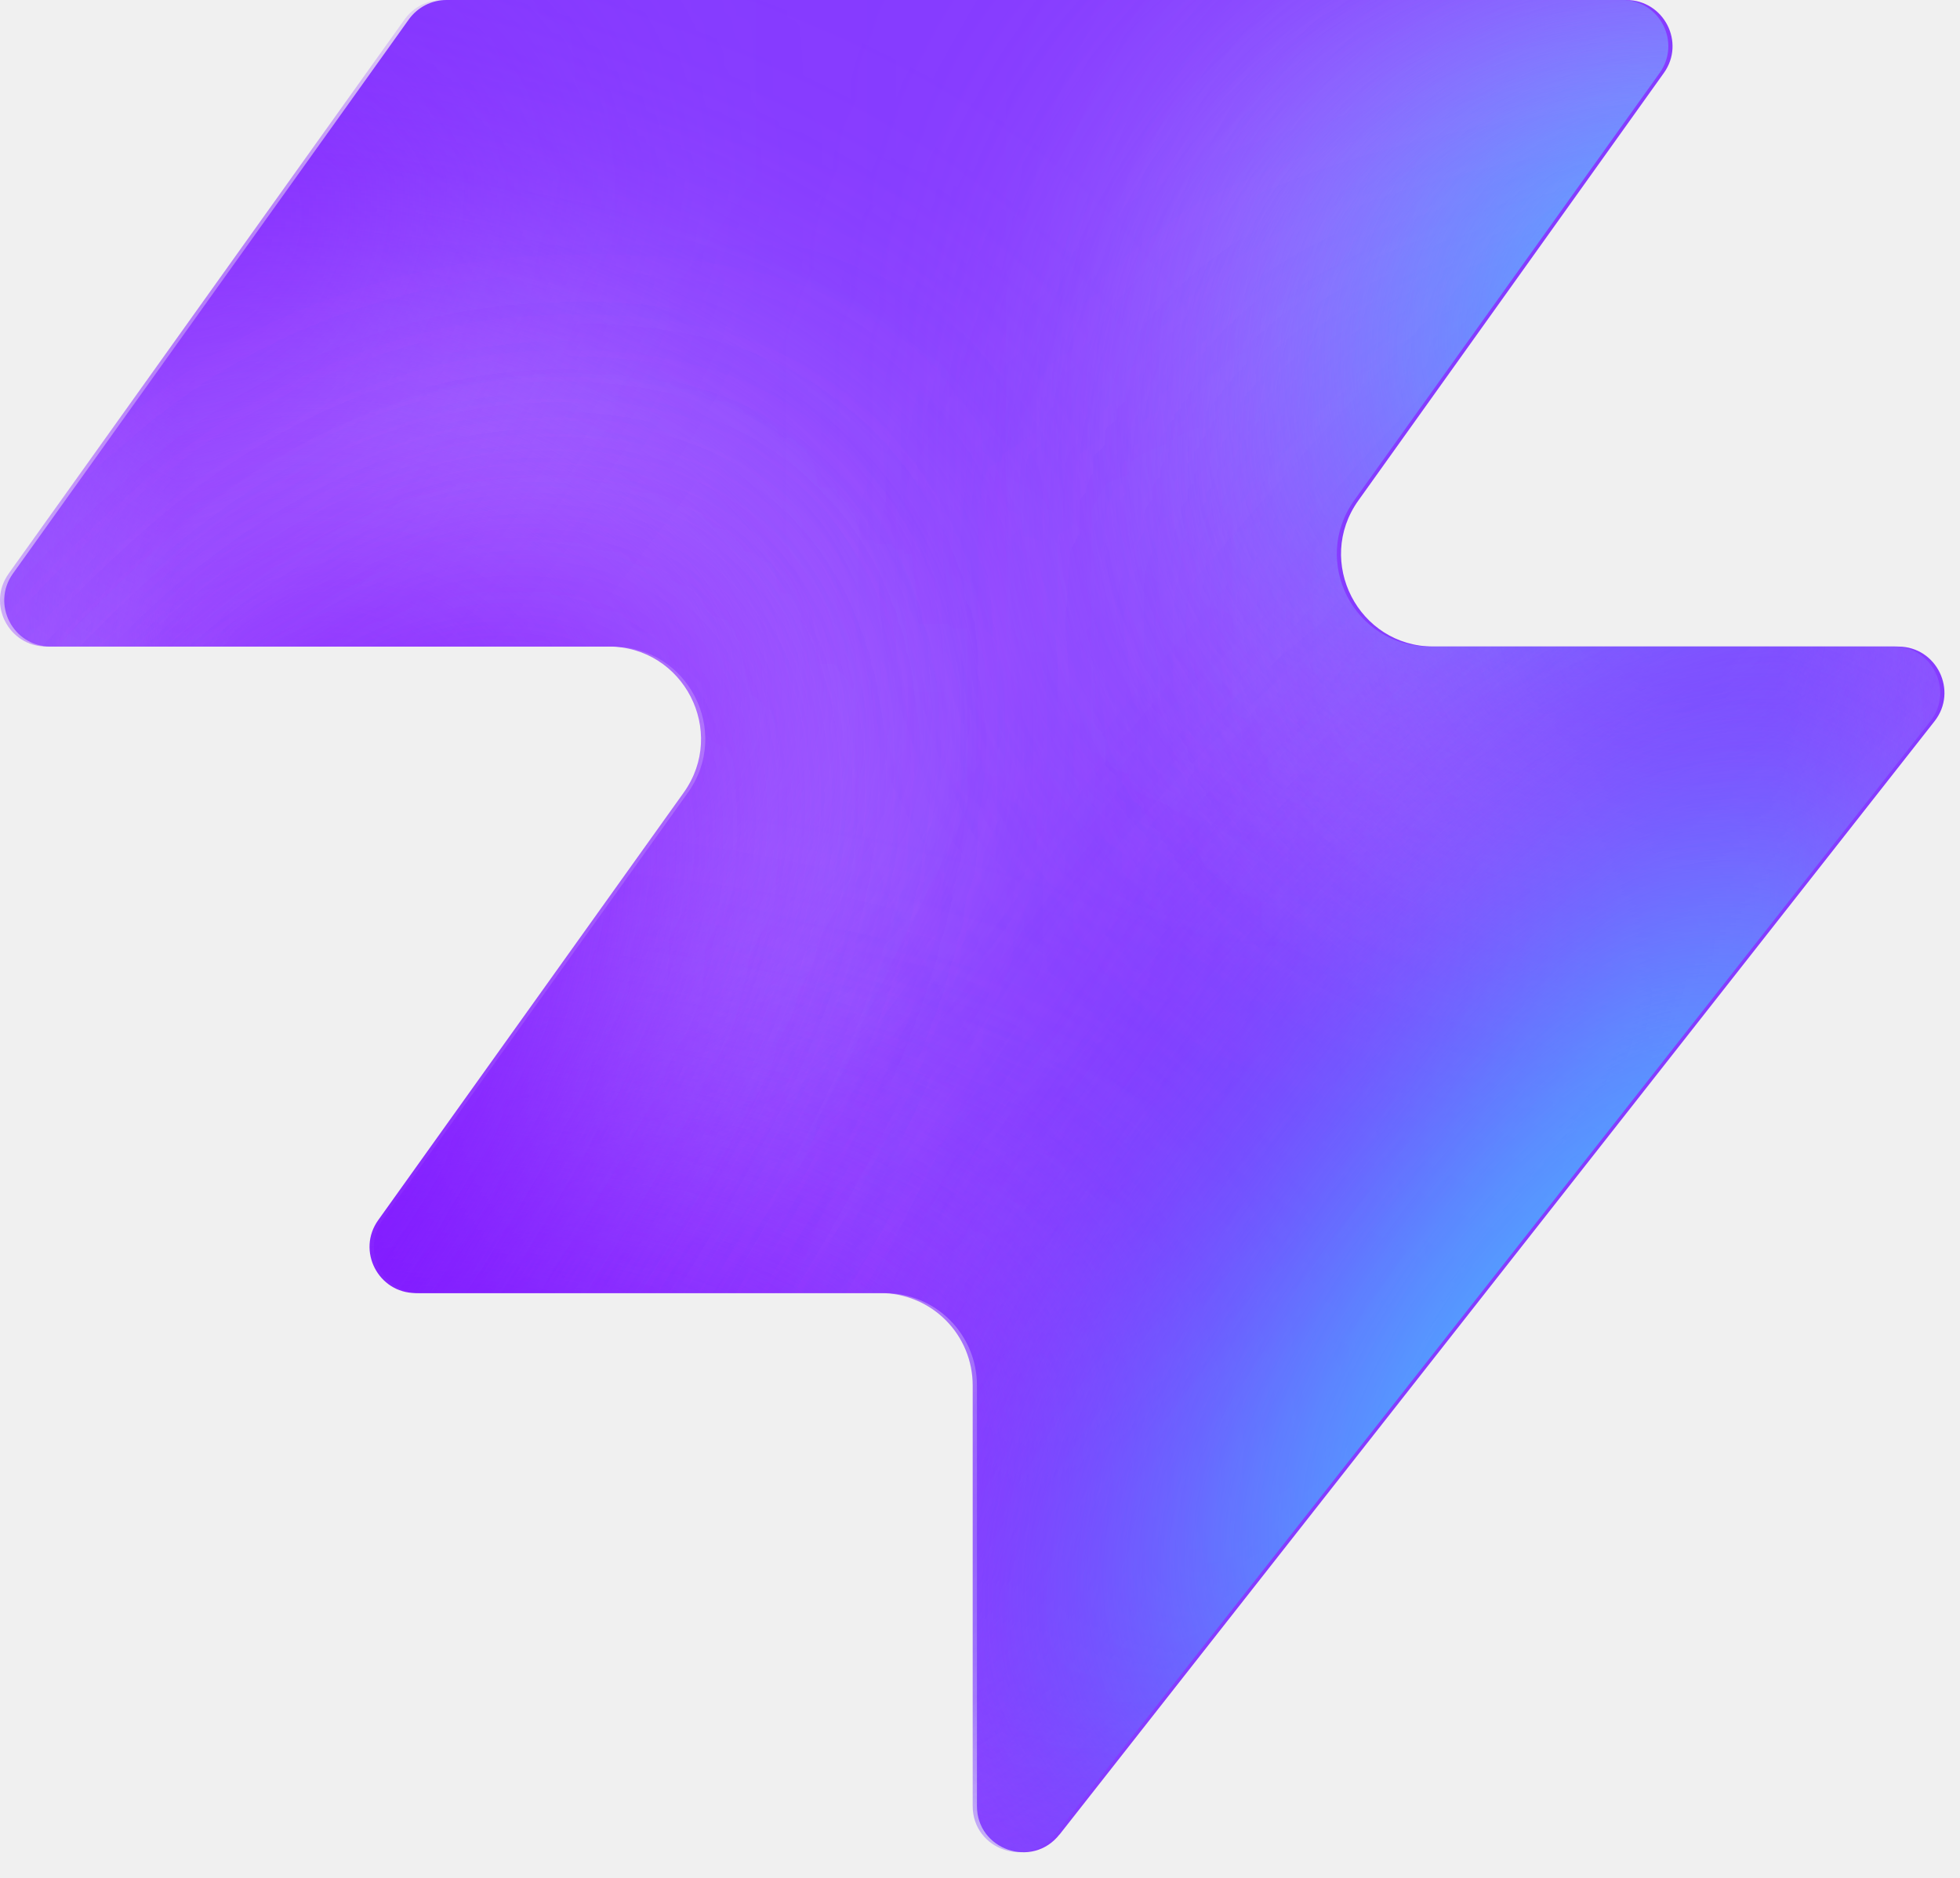
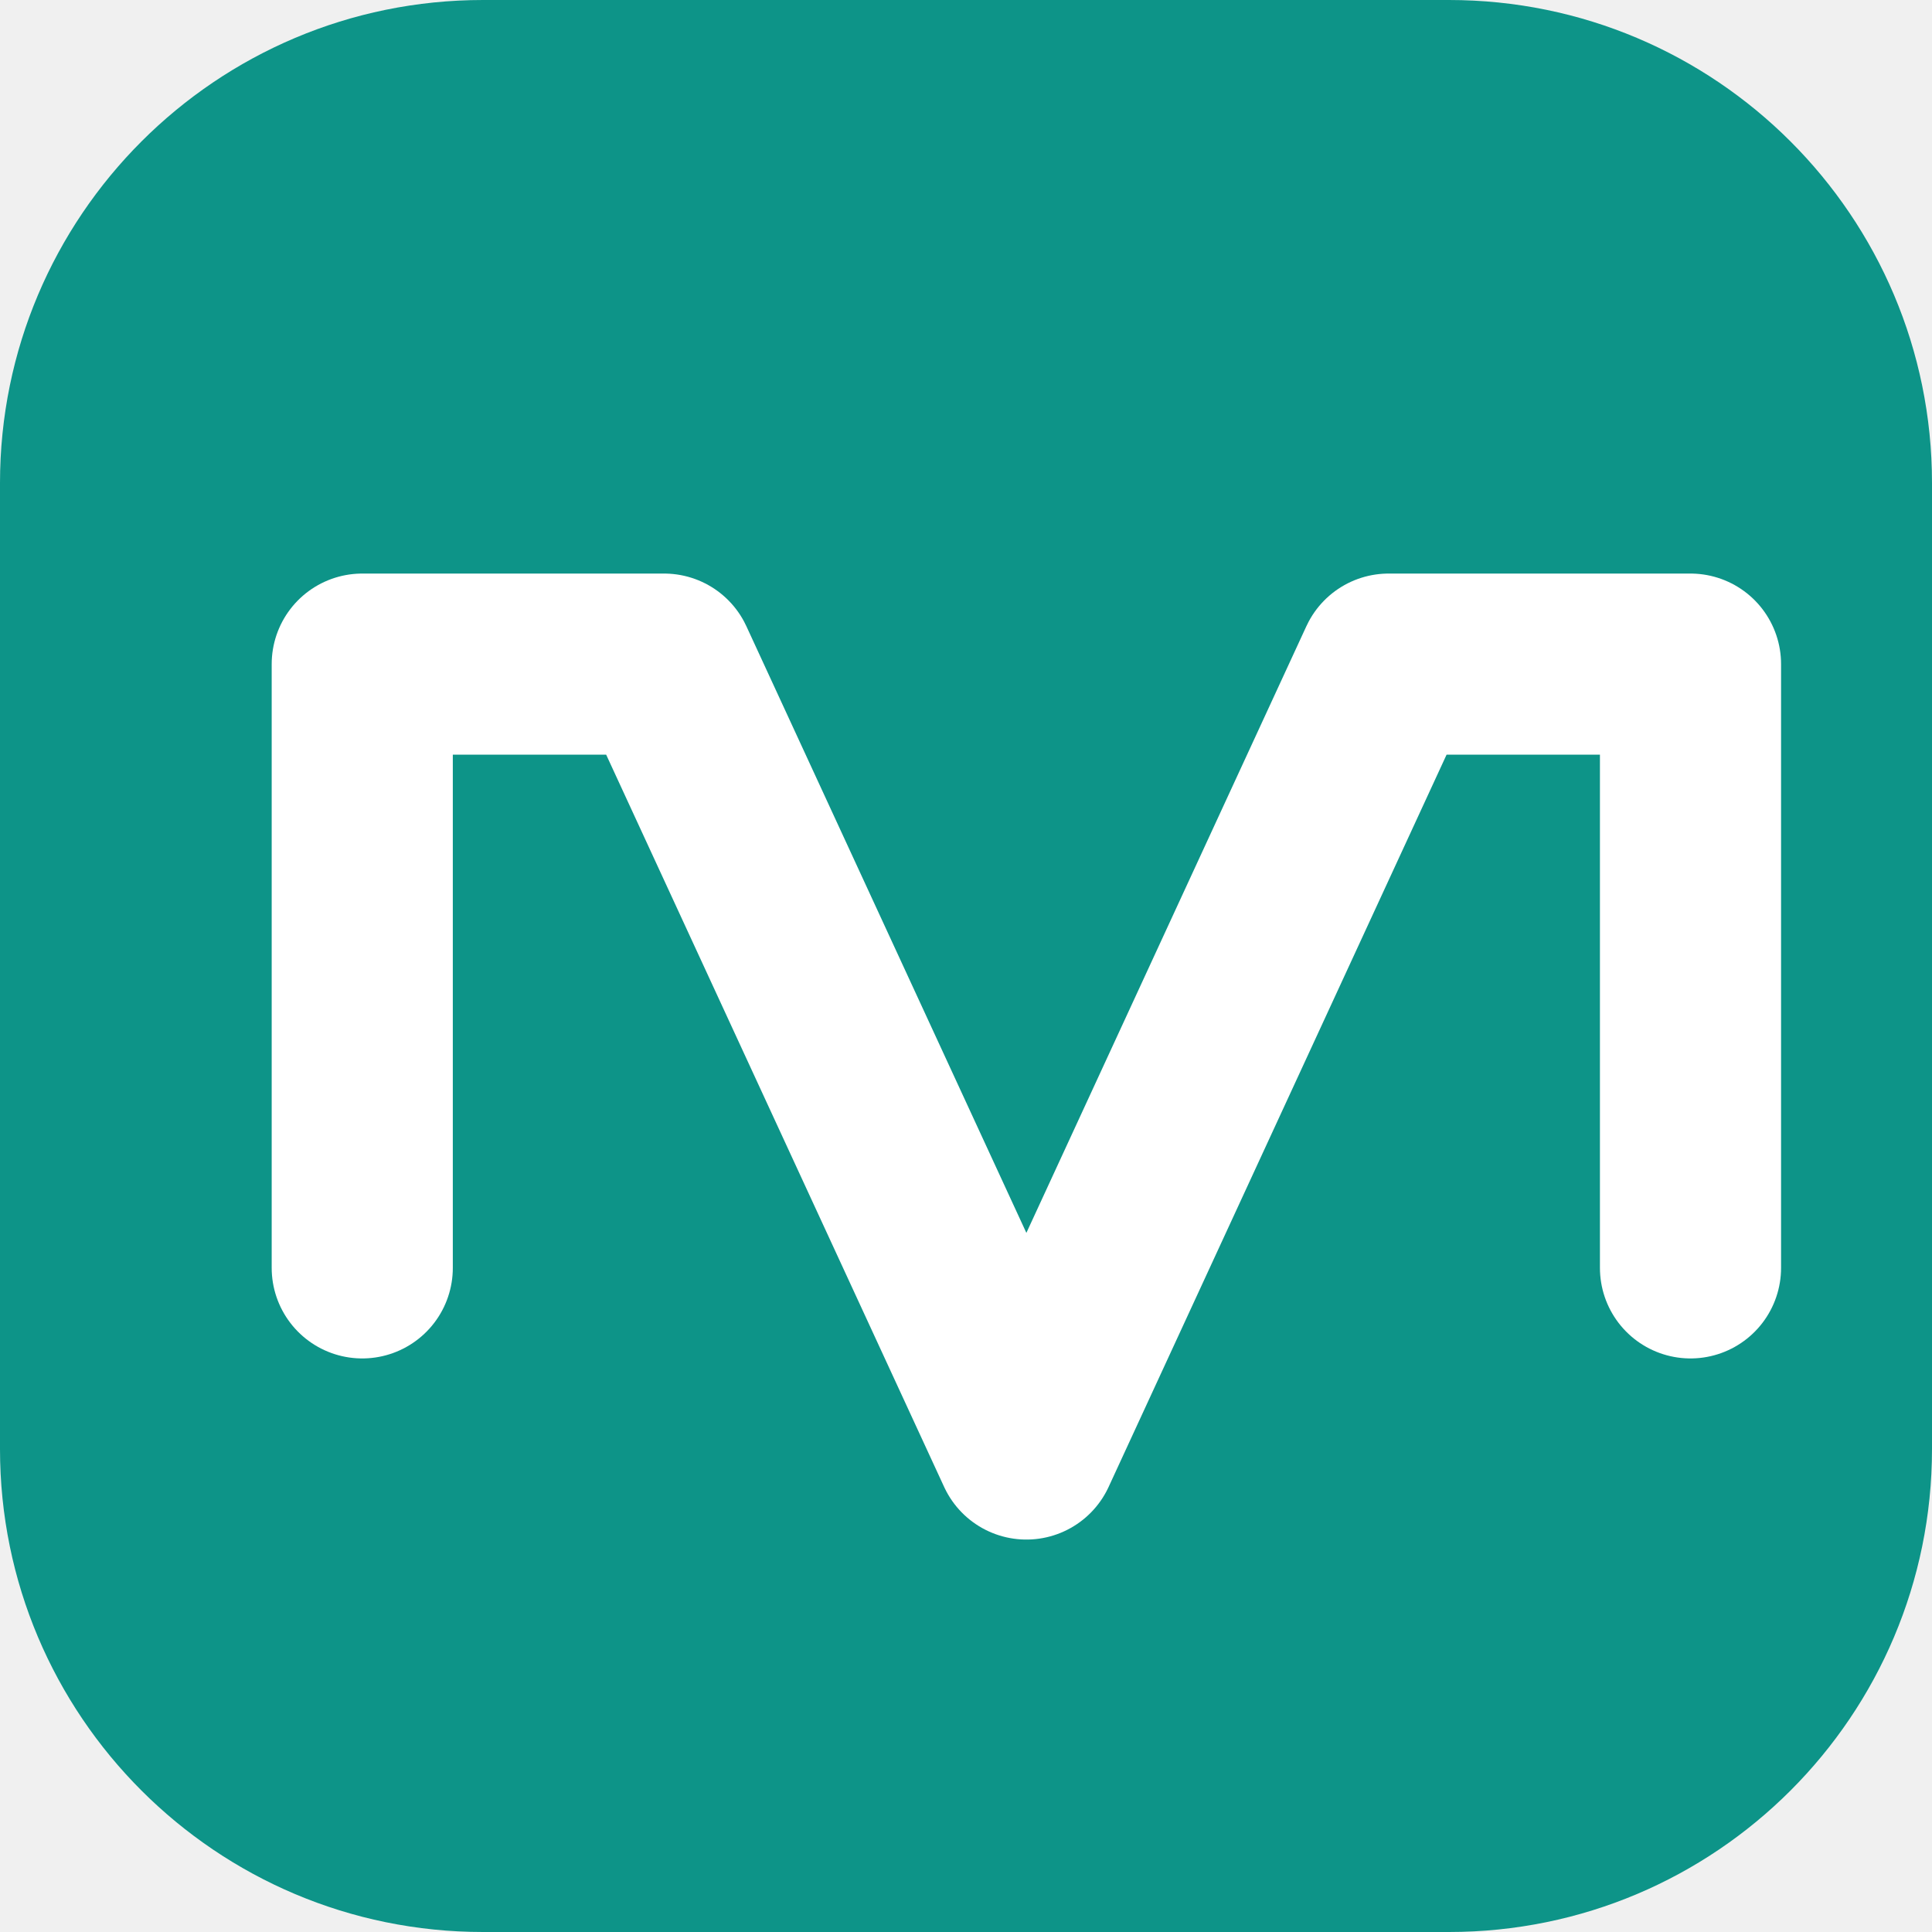
- <svg xmlns="http://www.w3.org/2000/svg" width="48" height="46" fill="none" viewBox="0 0 48 46">
-   <path fill="#863bff" d="M25.946 44.938c-.664.845-2.021.375-2.021-.698V33.937a2.26 2.26 0 0 0-2.262-2.262H10.287c-.92 0-1.456-1.04-.92-1.788l7.48-10.471c1.07-1.497 0-3.578-1.842-3.578H1.237c-.92 0-1.456-1.04-.92-1.788L10.013.474c.214-.297.556-.474.92-.474h28.894c.92 0 1.456 1.04.92 1.788l-7.48 10.471c-1.07 1.498 0 3.579 1.842 3.579h11.377c.943 0 1.473 1.088.89 1.83L25.947 44.94z" style="fill:#863bff;fill:color(display-p3 .525 .23 1);fill-opacity:1" />
-   <mask id="a" width="48" height="46" x="0" y="0" maskUnits="userSpaceOnUse" style="mask-type:alpha">
-     <path fill="#000" d="M25.842 44.938c-.664.844-2.021.375-2.021-.698V33.937a2.26 2.26 0 0 0-2.262-2.262H10.183c-.92 0-1.456-1.04-.92-1.788l7.48-10.471c1.07-1.498 0-3.579-1.842-3.579H1.133c-.92 0-1.456-1.04-.92-1.787L9.91.473c.214-.297.556-.474.92-.474h28.894c.92 0 1.456 1.04.92 1.788l-7.48 10.471c-1.07 1.498 0 3.578 1.842 3.578h11.377c.943 0 1.473 1.088.89 1.832L25.843 44.94z" style="fill:#000;fill-opacity:1" />
-   </mask>
-   <g mask="url(#a)">
-     <g filter="url(#b)">
-       <ellipse cx="5.508" cy="14.704" fill="#ede6ff" rx="5.508" ry="14.704" style="fill:#ede6ff;fill:color(display-p3 .927 .903 1);fill-opacity:1" transform="matrix(.00324 1 1 -.00324 -4.47 31.516)" />
-     </g>
-     <g filter="url(#c)">
-       <ellipse cx="10.399" cy="29.851" fill="#ede6ff" rx="10.399" ry="29.851" style="fill:#ede6ff;fill:color(display-p3 .927 .903 1);fill-opacity:1" transform="matrix(.00324 1 1 -.00324 -39.328 7.883)" />
-     </g>
-     <g filter="url(#d)">
-       <ellipse cx="5.508" cy="30.487" fill="#7e14ff" rx="5.508" ry="30.487" style="fill:#7e14ff;fill:color(display-p3 .492 .077 1);fill-opacity:1" transform="rotate(89.814 -25.913 -14.639)scale(1 -1)" />
-     </g>
-     <g filter="url(#e)">
-       <ellipse cx="5.508" cy="30.599" fill="#7e14ff" rx="5.508" ry="30.599" style="fill:#7e14ff;fill:color(display-p3 .492 .077 1);fill-opacity:1" transform="rotate(89.814 -32.644 -3.334)scale(1 -1)" />
-     </g>
-     <g filter="url(#f)">
-       <ellipse cx="5.508" cy="30.599" fill="#7e14ff" rx="5.508" ry="30.599" style="fill:#7e14ff;fill:color(display-p3 .492 .077 1);fill-opacity:1" transform="matrix(.00324 1 1 -.00324 -34.34 30.47)" />
-     </g>
-     <g filter="url(#g)">
-       <ellipse cx="14.072" cy="22.078" fill="#ede6ff" rx="14.072" ry="22.078" style="fill:#ede6ff;fill:color(display-p3 .927 .903 1);fill-opacity:1" transform="rotate(93.35 24.506 48.493)scale(-1 1)" />
-     </g>
-     <g filter="url(#h)">
-       <ellipse cx="3.47" cy="21.501" fill="#7e14ff" rx="3.47" ry="21.501" style="fill:#7e14ff;fill:color(display-p3 .492 .077 1);fill-opacity:1" transform="rotate(89.009 28.708 47.59)scale(-1 1)" />
-     </g>
-     <g filter="url(#i)">
-       <ellipse cx="3.47" cy="21.501" fill="#7e14ff" rx="3.47" ry="21.501" style="fill:#7e14ff;fill:color(display-p3 .492 .077 1);fill-opacity:1" transform="rotate(89.009 28.708 47.59)scale(-1 1)" />
-     </g>
-     <g filter="url(#j)">
-       <ellipse cx=".387" cy="8.972" fill="#7e14ff" rx="4.407" ry="29.108" style="fill:#7e14ff;fill:color(display-p3 .492 .077 1);fill-opacity:1" transform="rotate(39.51 .387 8.972)" />
-     </g>
-     <g filter="url(#k)">
-       <ellipse cx="47.523" cy="-6.092" fill="#7e14ff" rx="4.407" ry="29.108" style="fill:#7e14ff;fill:color(display-p3 .492 .077 1);fill-opacity:1" transform="rotate(37.892 47.523 -6.092)" />
-     </g>
-     <g filter="url(#l)">
-       <ellipse cx="41.412" cy="6.333" fill="#47bfff" rx="5.971" ry="9.665" style="fill:#47bfff;fill:color(display-p3 .28 .748 1);fill-opacity:1" transform="rotate(37.892 41.412 6.333)" />
-     </g>
-     <g filter="url(#m)">
-       <ellipse cx="-1.879" cy="38.332" fill="#7e14ff" rx="4.407" ry="29.108" style="fill:#7e14ff;fill:color(display-p3 .492 .077 1);fill-opacity:1" transform="rotate(37.892 -1.88 38.332)" />
-     </g>
-     <g filter="url(#n)">
-       <ellipse cx="-1.879" cy="38.332" fill="#7e14ff" rx="4.407" ry="29.108" style="fill:#7e14ff;fill:color(display-p3 .492 .077 1);fill-opacity:1" transform="rotate(37.892 -1.88 38.332)" />
-     </g>
-     <g filter="url(#o)">
-       <ellipse cx="35.651" cy="29.907" fill="#7e14ff" rx="4.407" ry="29.108" style="fill:#7e14ff;fill:color(display-p3 .492 .077 1);fill-opacity:1" transform="rotate(37.892 35.651 29.907)" />
-     </g>
-     <g filter="url(#p)">
-       <ellipse cx="38.418" cy="32.4" fill="#47bfff" rx="5.971" ry="15.297" style="fill:#47bfff;fill:color(display-p3 .28 .748 1);fill-opacity:1" transform="rotate(37.892 38.418 32.4)" />
-     </g>
-   </g>
+ <svg xmlns="http://www.w3.org/2000/svg" viewBox="0 0 32 32" role="img" aria-label="W.A.Techevoce Contabilidade">
  <defs>
-     <filter id="b" width="60.045" height="41.654" x="-19.77" y="16.149" color-interpolation-filters="sRGB" filterUnits="userSpaceOnUse">
-       <feFlood flood-opacity="0" result="BackgroundImageFix" />
-       <feBlend in="SourceGraphic" in2="BackgroundImageFix" result="shape" />
-       <feGaussianBlur result="effect1_foregroundBlur_2002_17158" stdDeviation="7.659" />
-     </filter>
-     <filter id="c" width="90.34" height="51.437" x="-54.613" y="-7.533" color-interpolation-filters="sRGB" filterUnits="userSpaceOnUse">
-       <feFlood flood-opacity="0" result="BackgroundImageFix" />
-       <feBlend in="SourceGraphic" in2="BackgroundImageFix" result="shape" />
-       <feGaussianBlur result="effect1_foregroundBlur_2002_17158" stdDeviation="7.659" />
-     </filter>
-     <filter id="d" width="79.355" height="29.4" x="-49.64" y="2.03" color-interpolation-filters="sRGB" filterUnits="userSpaceOnUse">
-       <feFlood flood-opacity="0" result="BackgroundImageFix" />
-       <feBlend in="SourceGraphic" in2="BackgroundImageFix" result="shape" />
-       <feGaussianBlur result="effect1_foregroundBlur_2002_17158" stdDeviation="4.596" />
-     </filter>
-     <filter id="e" width="79.579" height="29.4" x="-45.045" y="20.029" color-interpolation-filters="sRGB" filterUnits="userSpaceOnUse">
-       <feFlood flood-opacity="0" result="BackgroundImageFix" />
-       <feBlend in="SourceGraphic" in2="BackgroundImageFix" result="shape" />
-       <feGaussianBlur result="effect1_foregroundBlur_2002_17158" stdDeviation="4.596" />
-     </filter>
-     <filter id="f" width="79.579" height="29.4" x="-43.513" y="21.178" color-interpolation-filters="sRGB" filterUnits="userSpaceOnUse">
-       <feFlood flood-opacity="0" result="BackgroundImageFix" />
-       <feBlend in="SourceGraphic" in2="BackgroundImageFix" result="shape" />
-       <feGaussianBlur result="effect1_foregroundBlur_2002_17158" stdDeviation="4.596" />
-     </filter>
-     <filter id="g" width="74.749" height="58.852" x="15.756" y="-17.901" color-interpolation-filters="sRGB" filterUnits="userSpaceOnUse">
-       <feFlood flood-opacity="0" result="BackgroundImageFix" />
-       <feBlend in="SourceGraphic" in2="BackgroundImageFix" result="shape" />
-       <feGaussianBlur result="effect1_foregroundBlur_2002_17158" stdDeviation="7.659" />
-     </filter>
-     <filter id="h" width="61.377" height="25.362" x="23.548" y="2.284" color-interpolation-filters="sRGB" filterUnits="userSpaceOnUse">
-       <feFlood flood-opacity="0" result="BackgroundImageFix" />
-       <feBlend in="SourceGraphic" in2="BackgroundImageFix" result="shape" />
-       <feGaussianBlur result="effect1_foregroundBlur_2002_17158" stdDeviation="4.596" />
-     </filter>
-     <filter id="i" width="61.377" height="25.362" x="23.548" y="2.284" color-interpolation-filters="sRGB" filterUnits="userSpaceOnUse">
-       <feFlood flood-opacity="0" result="BackgroundImageFix" />
-       <feBlend in="SourceGraphic" in2="BackgroundImageFix" result="shape" />
-       <feGaussianBlur result="effect1_foregroundBlur_2002_17158" stdDeviation="4.596" />
-     </filter>
-     <filter id="j" width="56.045" height="63.649" x="-27.636" y="-22.853" color-interpolation-filters="sRGB" filterUnits="userSpaceOnUse">
-       <feFlood flood-opacity="0" result="BackgroundImageFix" />
-       <feBlend in="SourceGraphic" in2="BackgroundImageFix" result="shape" />
-       <feGaussianBlur result="effect1_foregroundBlur_2002_17158" stdDeviation="4.596" />
-     </filter>
-     <filter id="k" width="54.814" height="64.646" x="20.116" y="-38.415" color-interpolation-filters="sRGB" filterUnits="userSpaceOnUse">
-       <feFlood flood-opacity="0" result="BackgroundImageFix" />
-       <feBlend in="SourceGraphic" in2="BackgroundImageFix" result="shape" />
-       <feGaussianBlur result="effect1_foregroundBlur_2002_17158" stdDeviation="4.596" />
-     </filter>
-     <filter id="l" width="33.541" height="35.313" x="24.641" y="-11.323" color-interpolation-filters="sRGB" filterUnits="userSpaceOnUse">
-       <feFlood flood-opacity="0" result="BackgroundImageFix" />
-       <feBlend in="SourceGraphic" in2="BackgroundImageFix" result="shape" />
-       <feGaussianBlur result="effect1_foregroundBlur_2002_17158" stdDeviation="4.596" />
-     </filter>
-     <filter id="m" width="54.814" height="64.646" x="-29.286" y="6.009" color-interpolation-filters="sRGB" filterUnits="userSpaceOnUse">
-       <feFlood flood-opacity="0" result="BackgroundImageFix" />
-       <feBlend in="SourceGraphic" in2="BackgroundImageFix" result="shape" />
-       <feGaussianBlur result="effect1_foregroundBlur_2002_17158" stdDeviation="4.596" />
-     </filter>
-     <filter id="n" width="54.814" height="64.646" x="-29.286" y="6.009" color-interpolation-filters="sRGB" filterUnits="userSpaceOnUse">
-       <feFlood flood-opacity="0" result="BackgroundImageFix" />
-       <feBlend in="SourceGraphic" in2="BackgroundImageFix" result="shape" />
-       <feGaussianBlur result="effect1_foregroundBlur_2002_17158" stdDeviation="4.596" />
-     </filter>
-     <filter id="o" width="54.814" height="64.646" x="8.244" y="-2.416" color-interpolation-filters="sRGB" filterUnits="userSpaceOnUse">
-       <feFlood flood-opacity="0" result="BackgroundImageFix" />
-       <feBlend in="SourceGraphic" in2="BackgroundImageFix" result="shape" />
-       <feGaussianBlur result="effect1_foregroundBlur_2002_17158" stdDeviation="4.596" />
-     </filter>
-     <filter id="p" width="39.409" height="43.623" x="18.713" y="10.588" color-interpolation-filters="sRGB" filterUnits="userSpaceOnUse">
-       <feFlood flood-opacity="0" result="BackgroundImageFix" />
-       <feBlend in="SourceGraphic" in2="BackgroundImageFix" result="shape" />
-       <feGaussianBlur result="effect1_foregroundBlur_2002_17158" stdDeviation="4.596" />
-     </filter>
+     <linearGradient id="fb" x1="4" y1="4" x2="30" y2="28">
+       <stop offset="0" stop-color="#0d9488" />
+       <stop offset="1" stop-color="#064e3b" />
+     </linearGradient>
  </defs>
+   <rect width="32" height="32" rx="8" fill="url(#fb)" />
+   <path d="M6 21V11h5l6 13 6-13h5v10" stroke="#fff" stroke-width="3" stroke-linecap="round" stroke-linejoin="round" fill="none" />
</svg>
